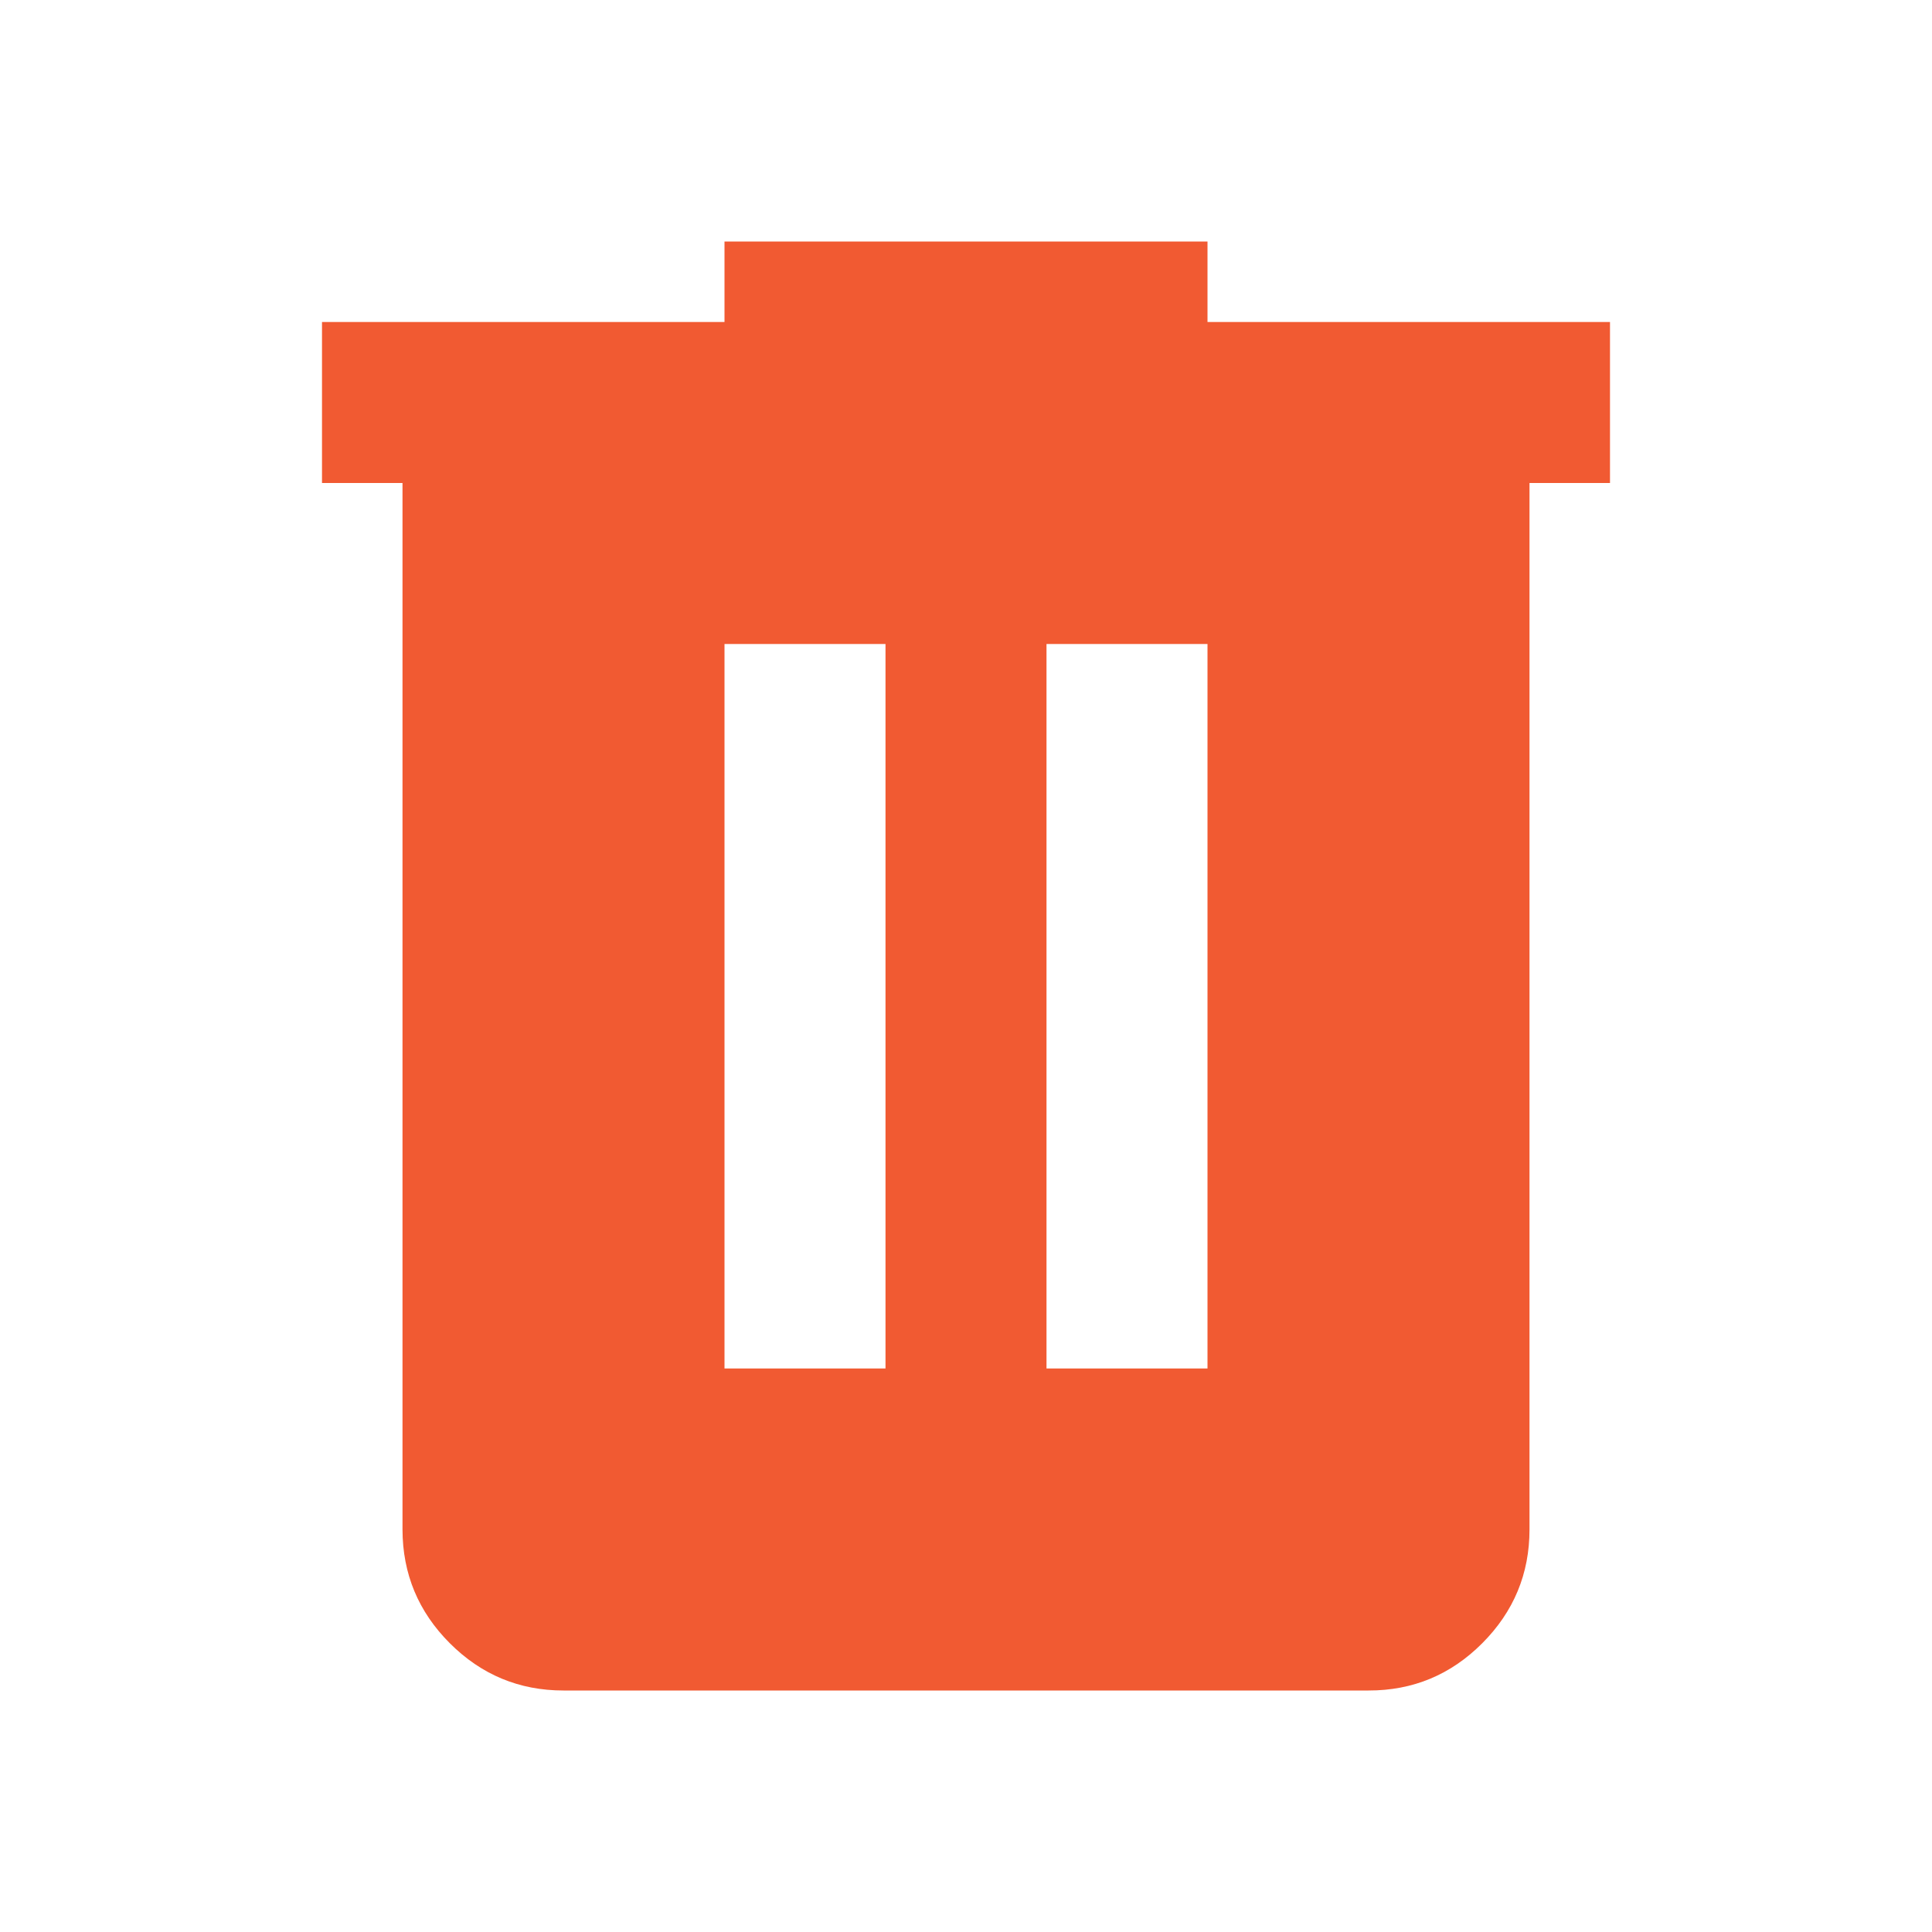
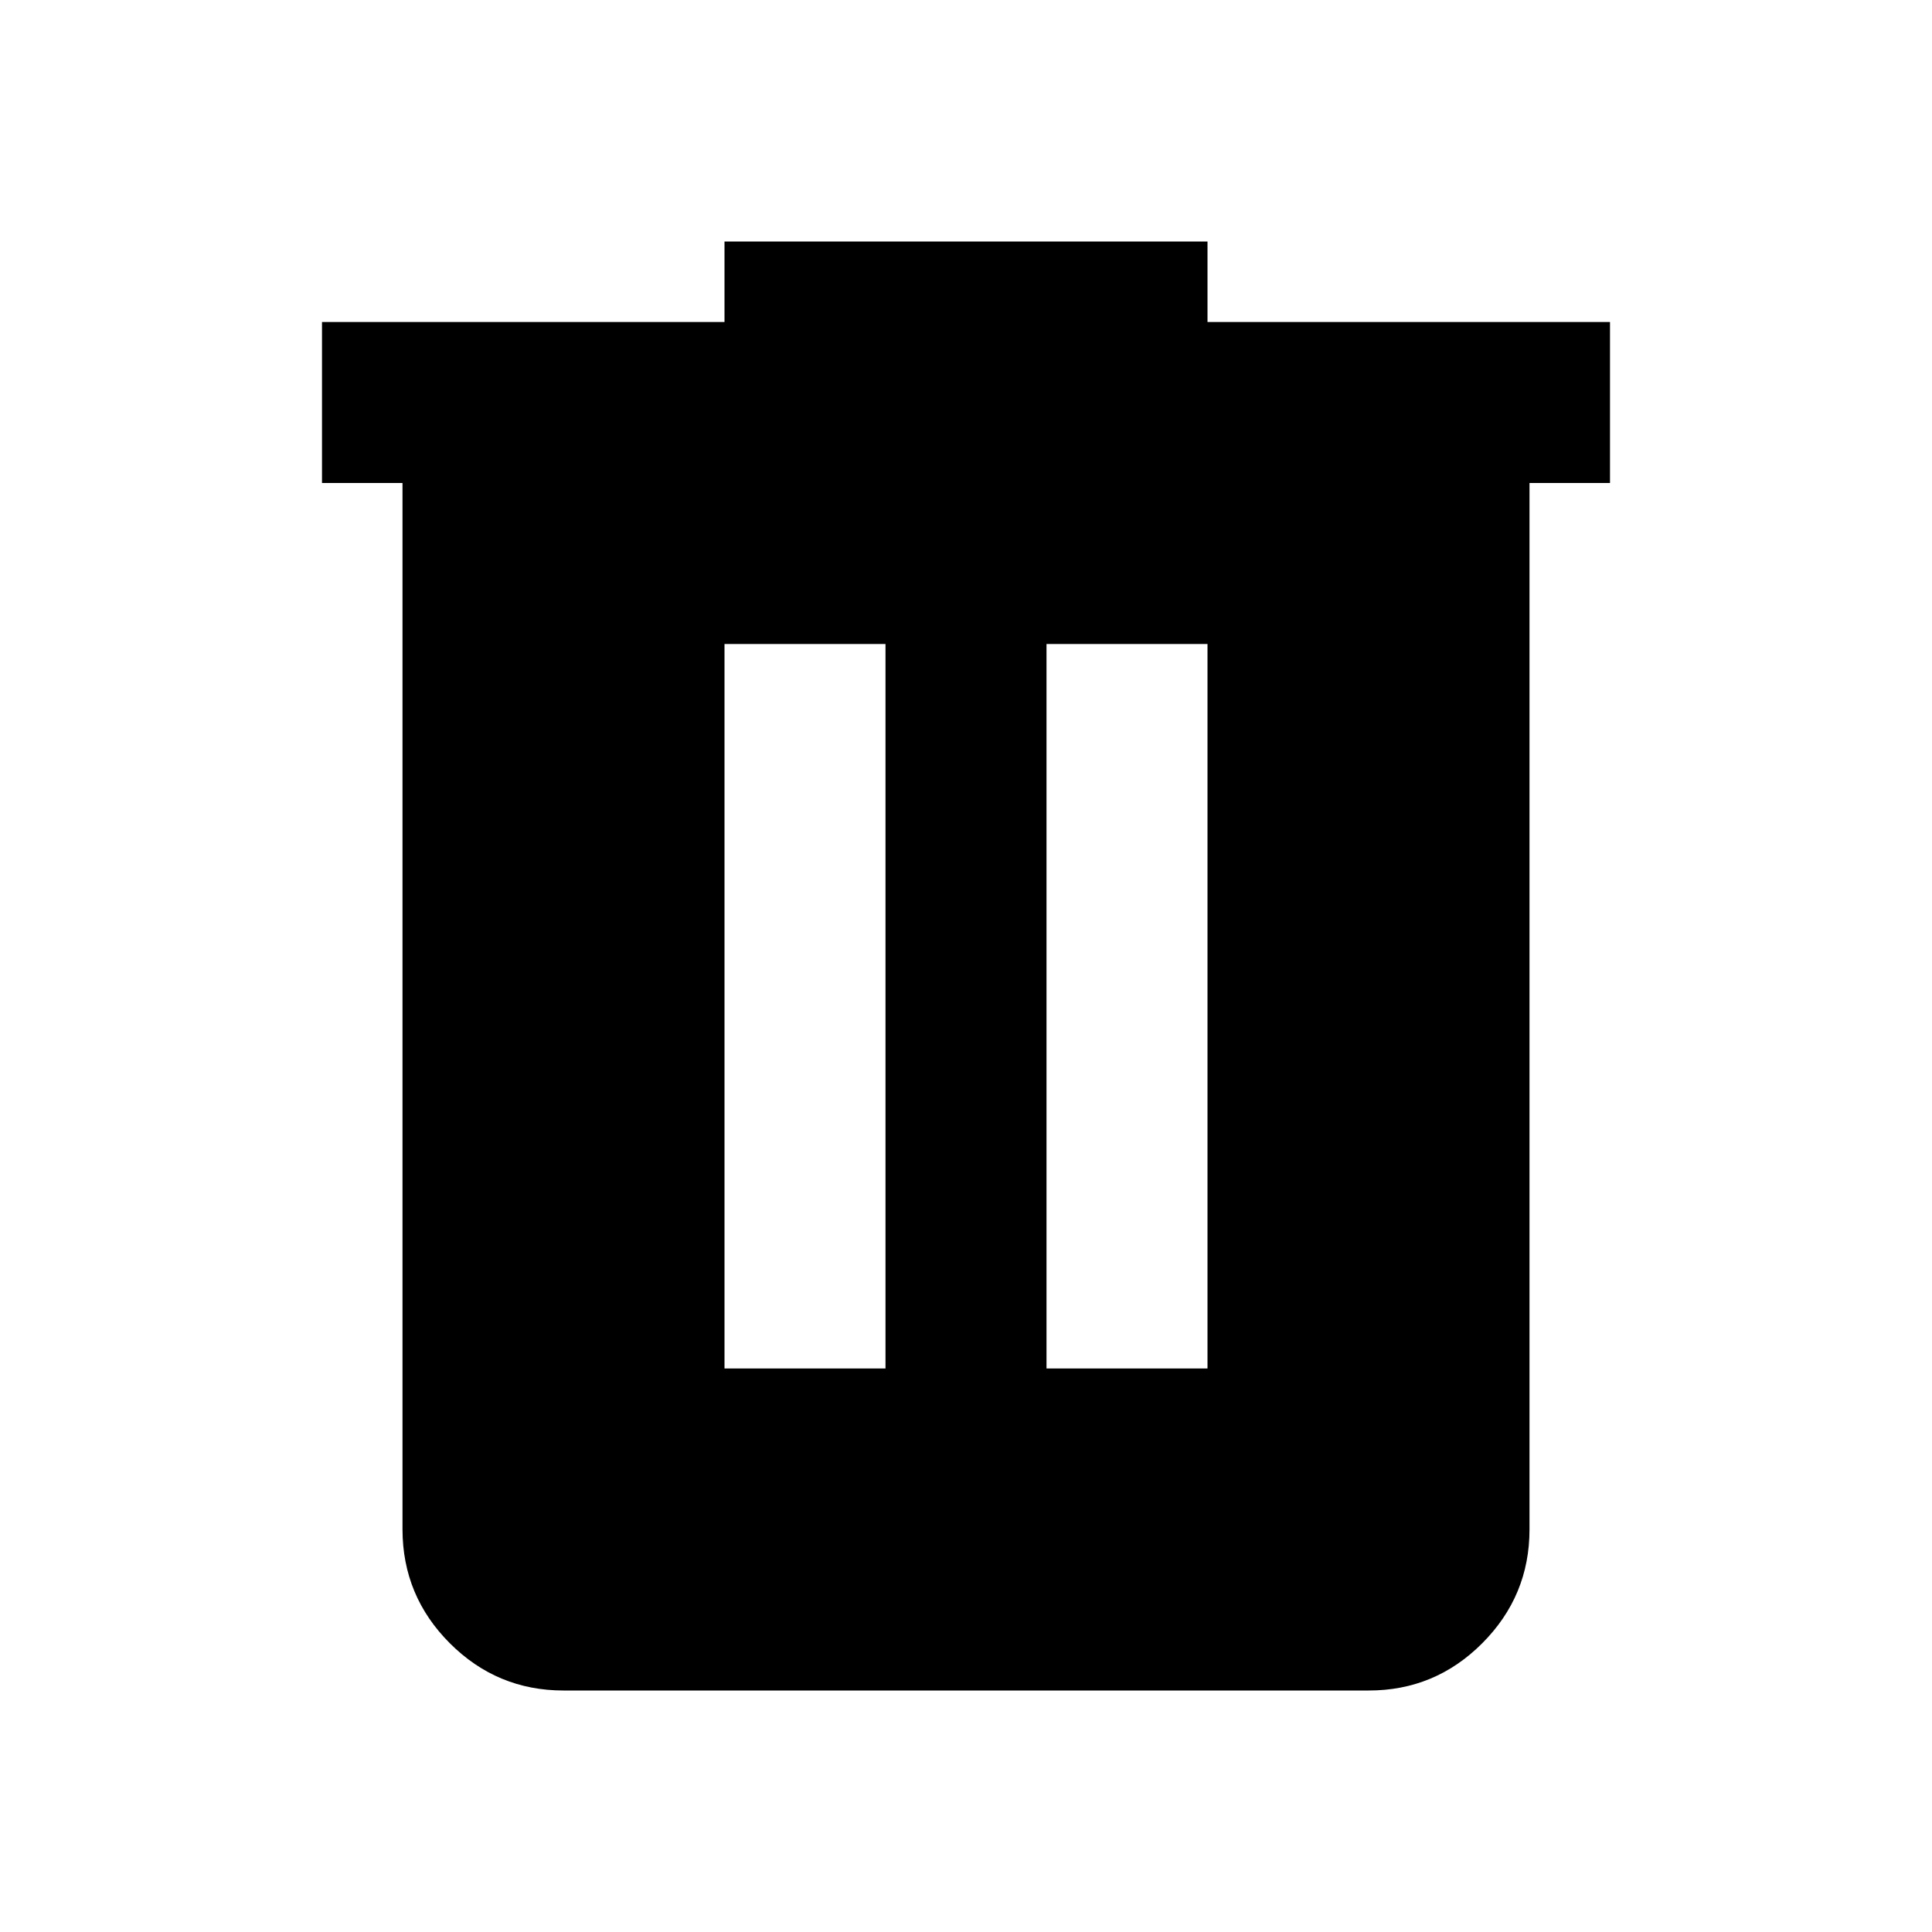
- <svg xmlns="http://www.w3.org/2000/svg" width="24" height="24" viewBox="0 0 24 24" fill="none">
-   <path d="M7 21C6.45 21 5.979 20.804 5.588 20.413C5.197 20.022 5.001 19.551 5 19V6H4V4H9V3H15V4H20V6H19V19C19 19.55 18.804 20.021 18.413 20.413C18.022 20.805 17.551 21.001 17 21H7ZM9 17H11V8H9V17ZM13 17H15V8H13V17Z" fill="#F15A32" />
+ <svg xmlns="http://www.w3.org/2000/svg" width="24" height="24" viewBox="0 0 24 24" fill="">
+   <path d="M7 21C6.45 21 5.979 20.804 5.588 20.413C5.197 20.022 5.001 19.551 5 19V6H4V4H9V3H15V4H20V6H19V19C19 19.55 18.804 20.021 18.413 20.413C18.022 20.805 17.551 21.001 17 21H7ZM9 17H11V8H9V17ZM13 17H15V8H13V17Z" fill="" />
</svg>
